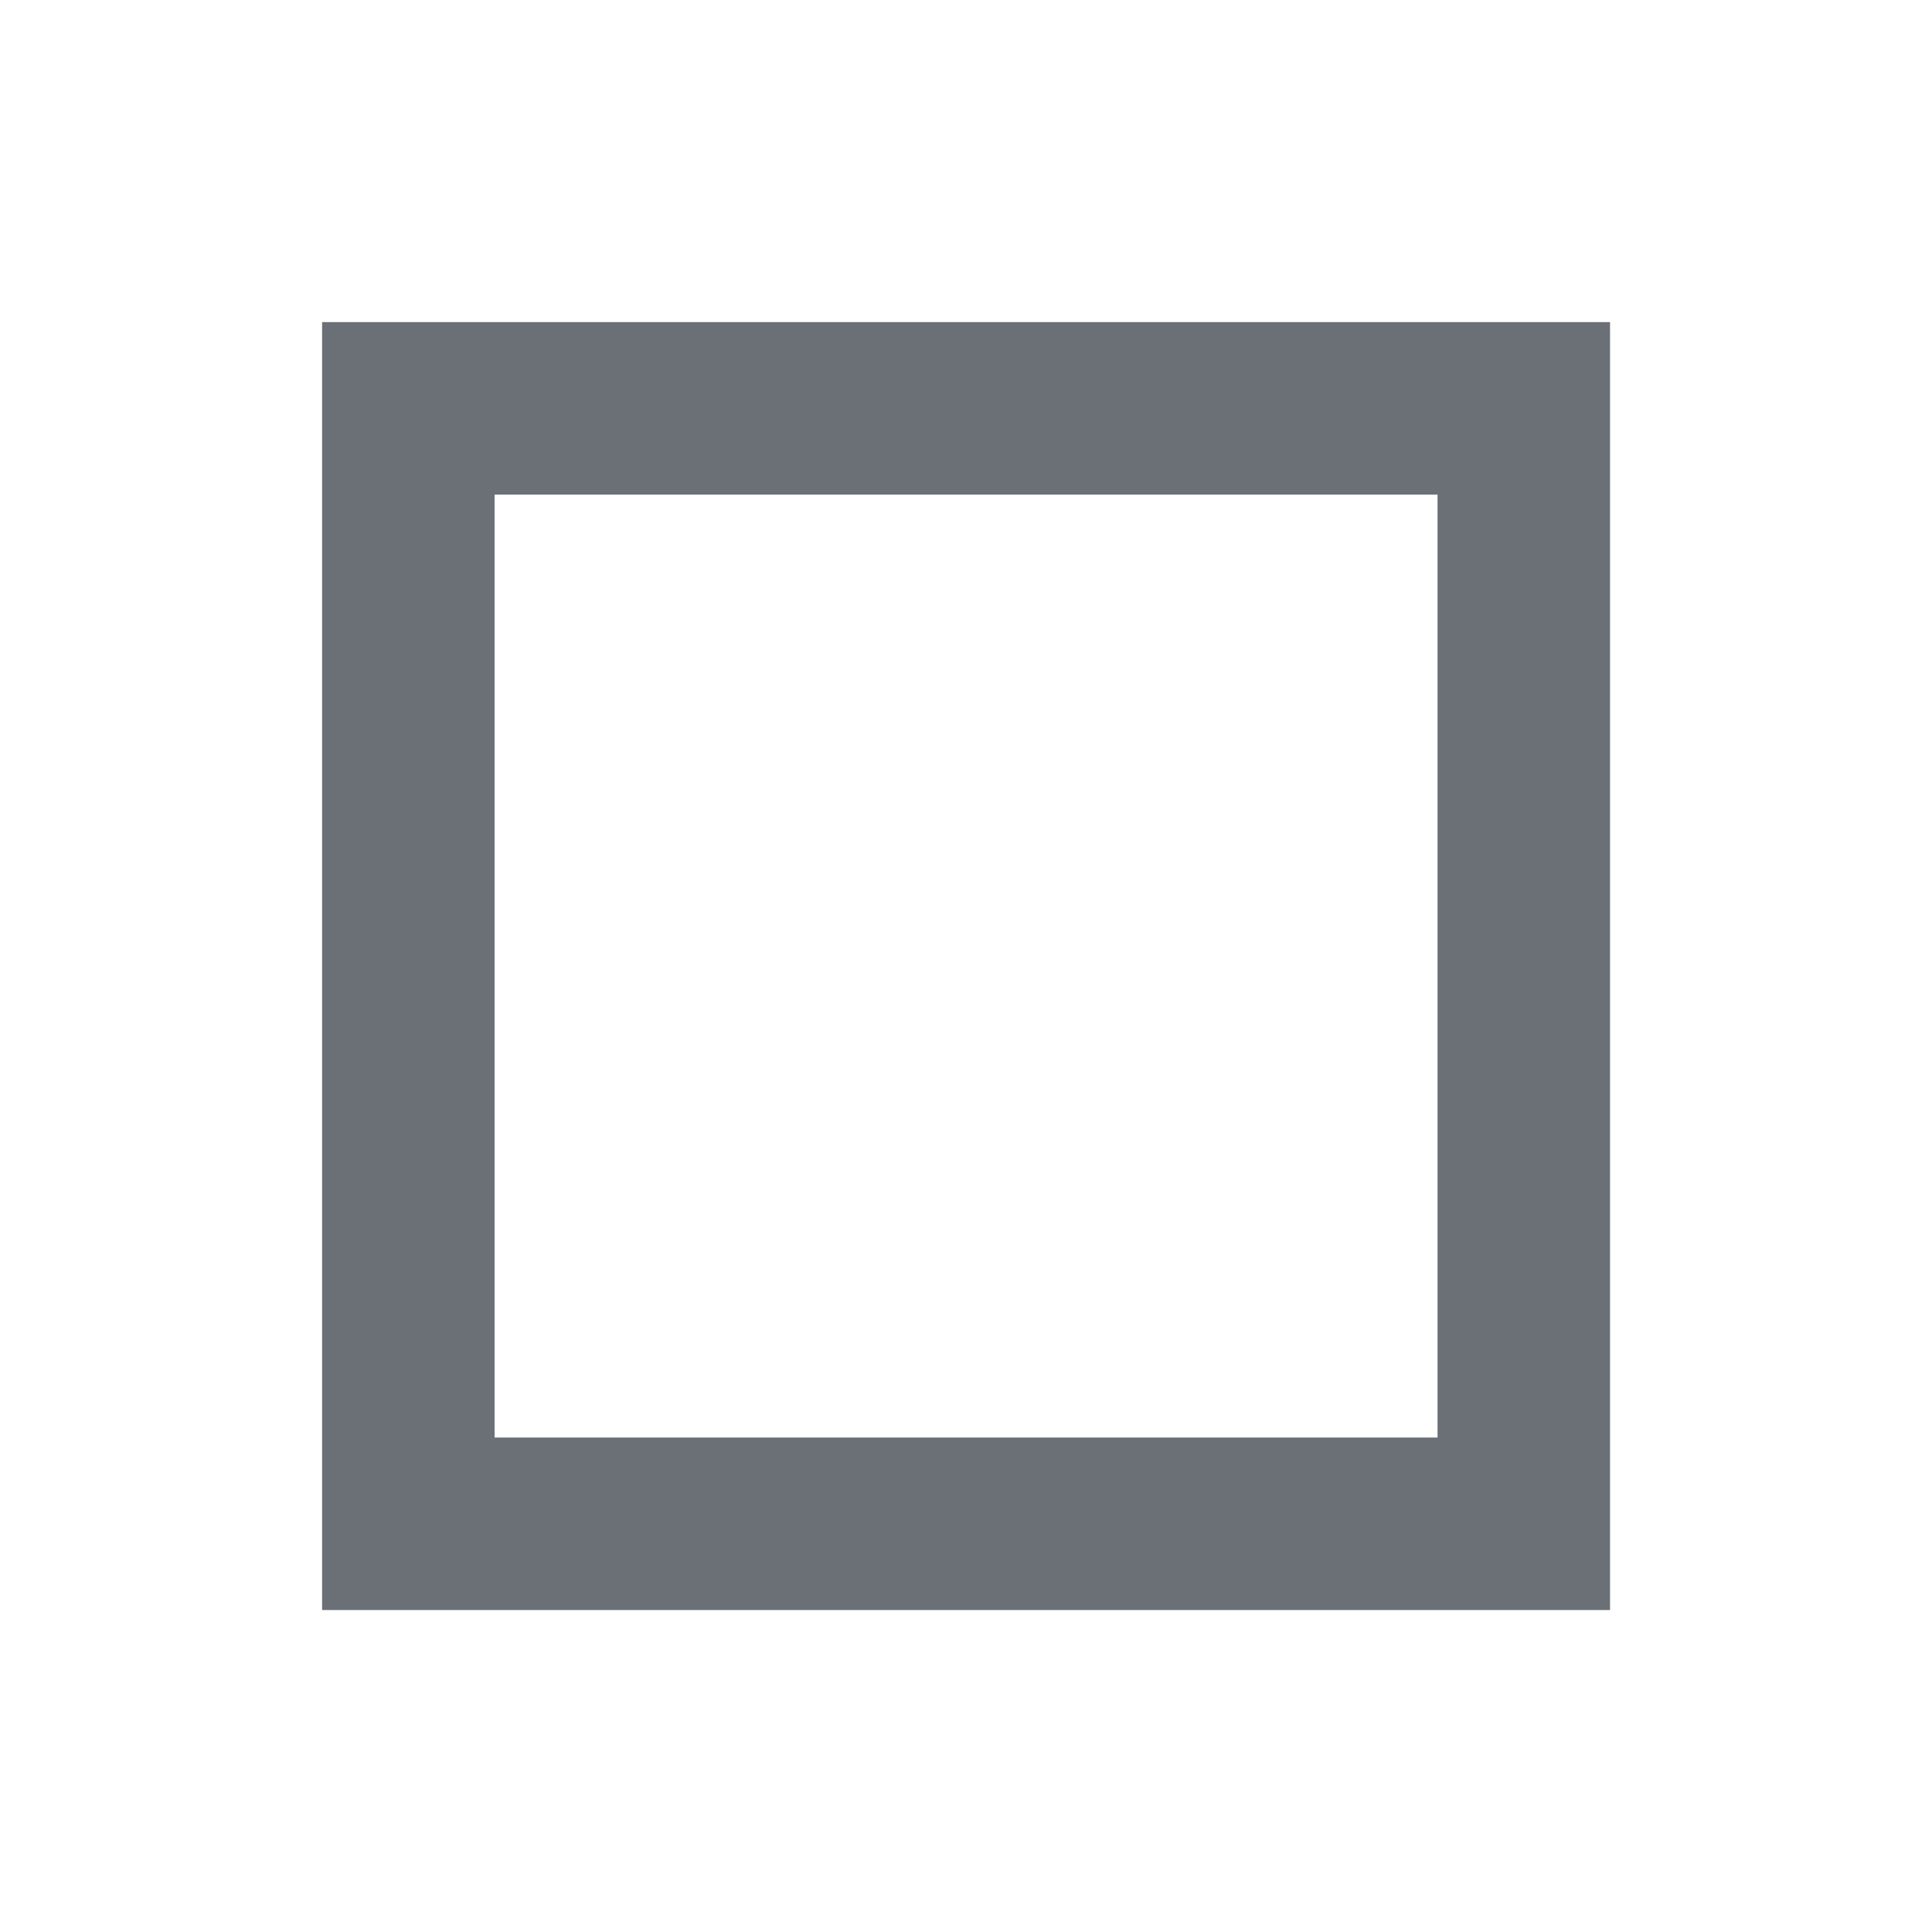
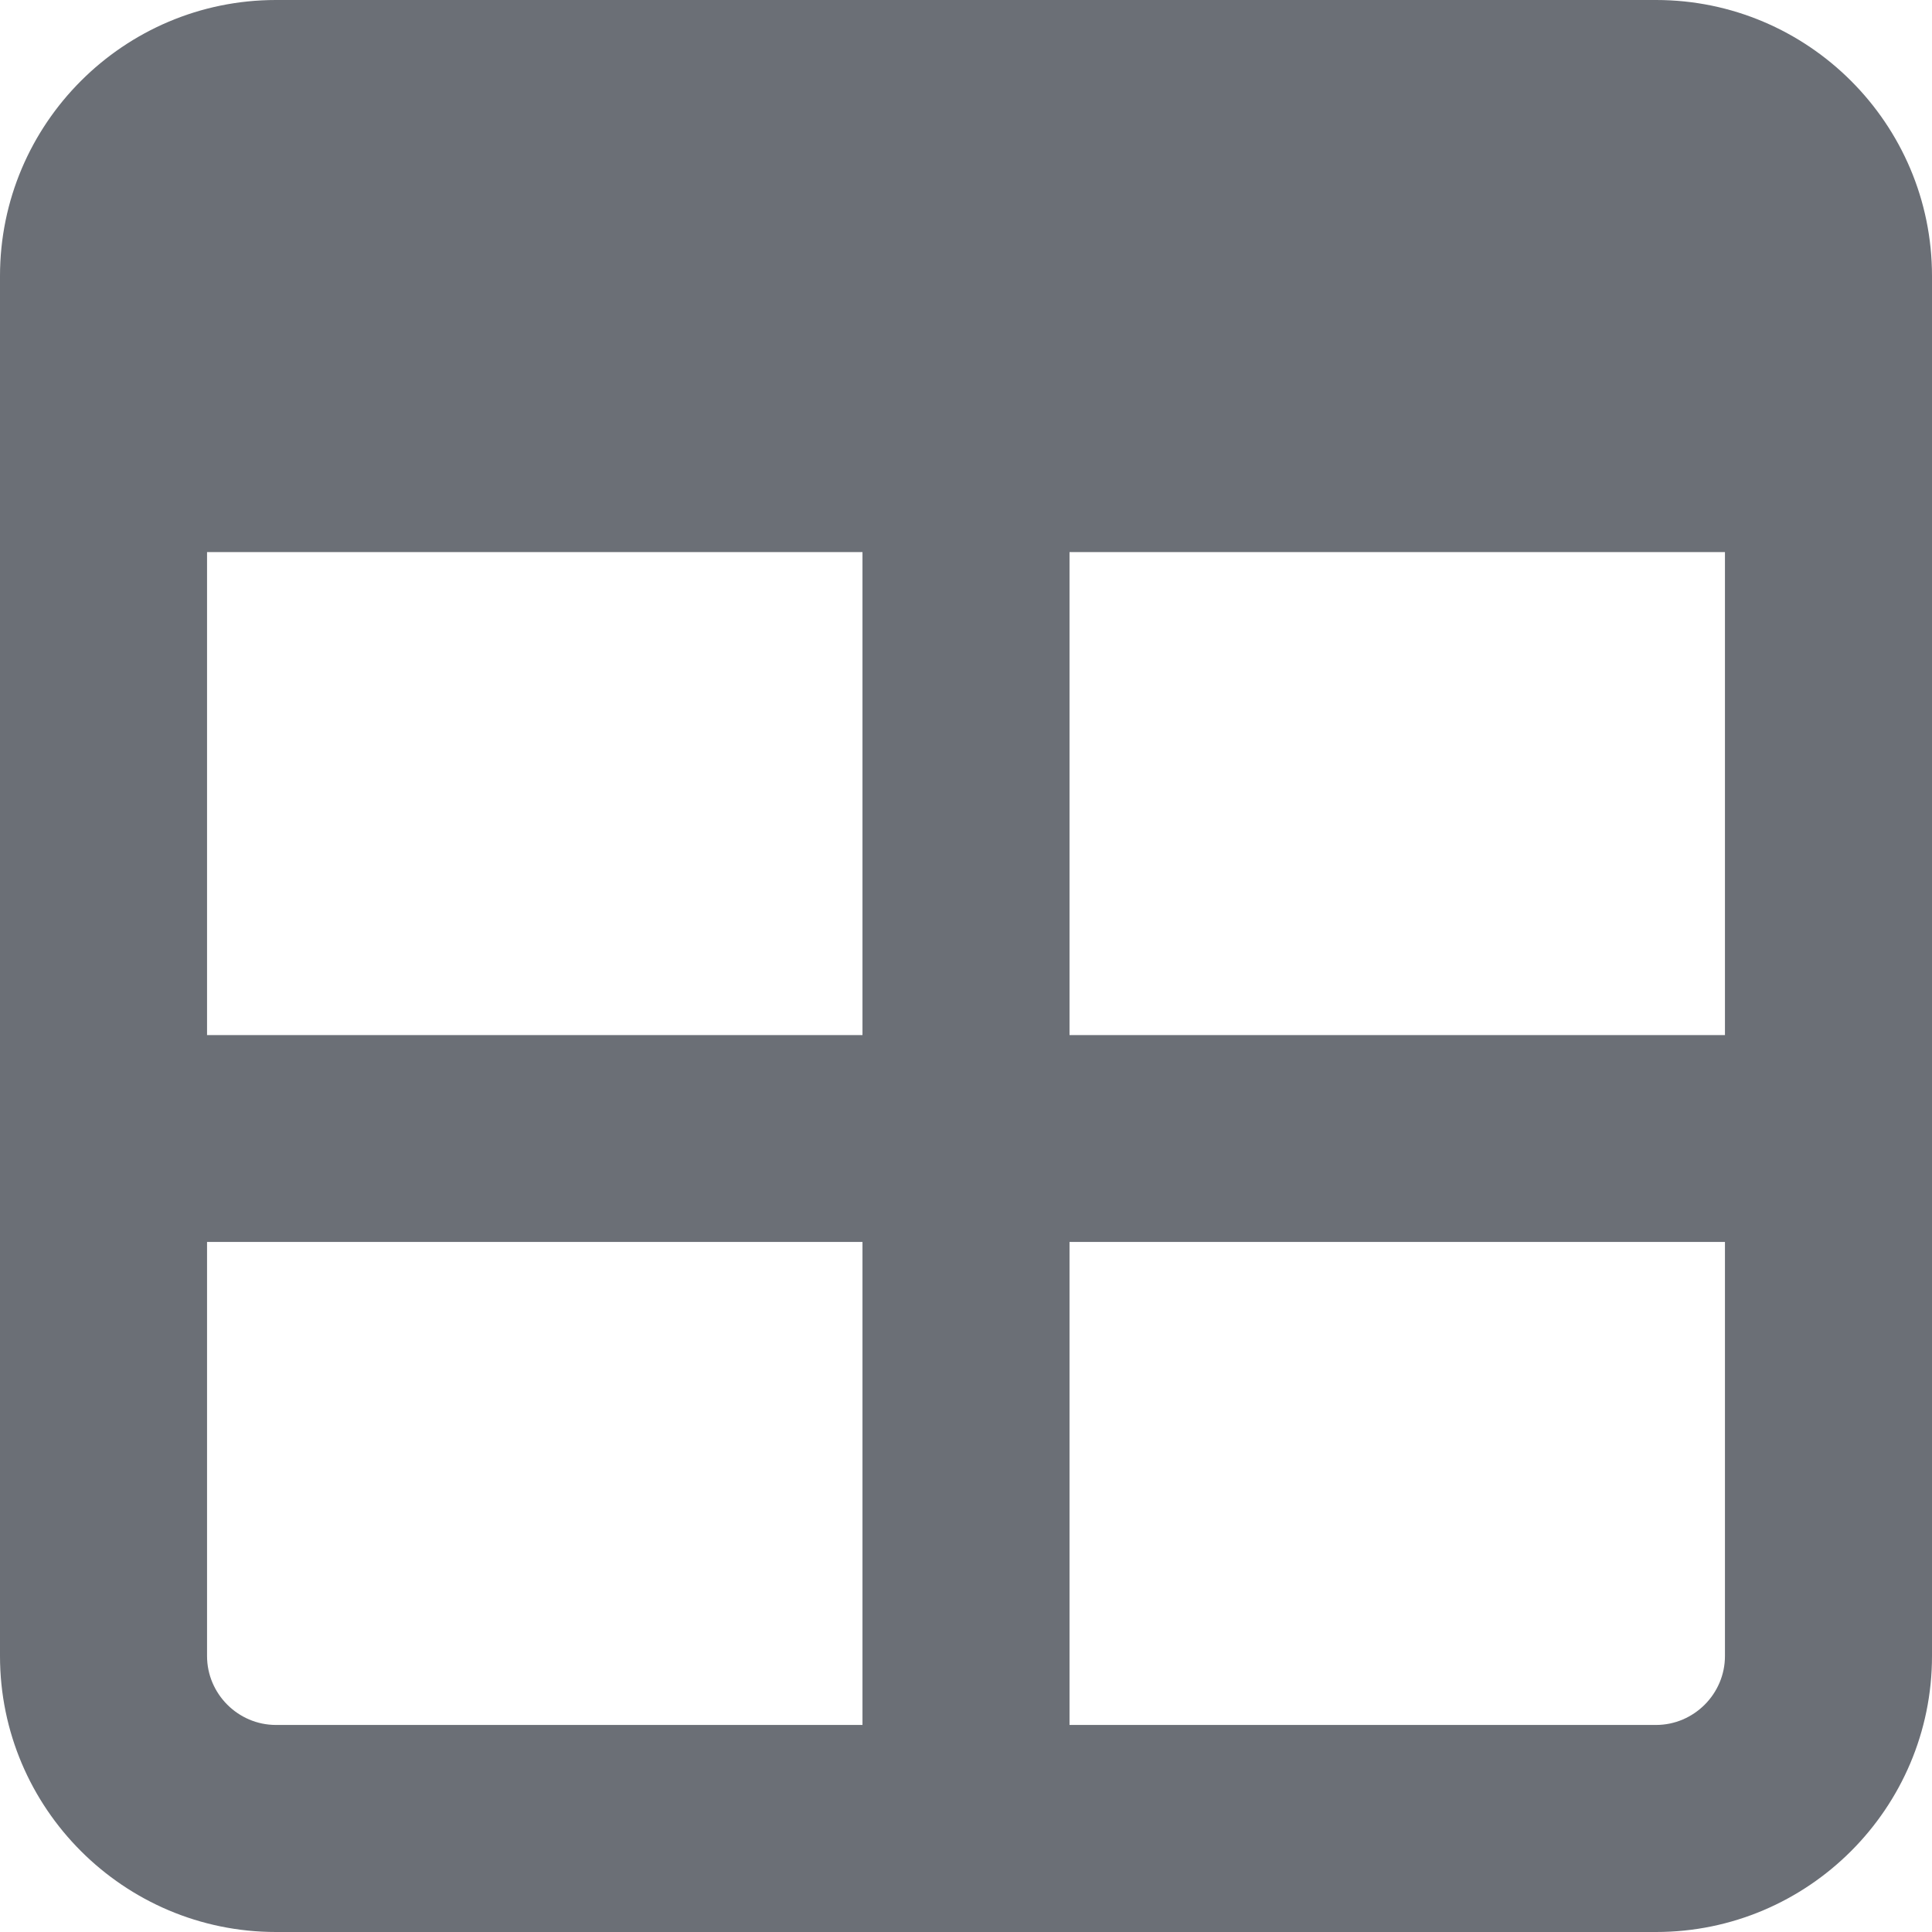
- <svg xmlns="http://www.w3.org/2000/svg" width="14" height="14" viewBox="0 0 14 14" fill="none">
-   <path d="M2.959 2.959H7.584H11.042V5.251V11.042H7.584H2.959V5.251V2.959Z" stroke="#6B6F76" stroke-width="1.25" />
+ <svg xmlns="http://www.w3.org/2000/svg" width="12" height="12" viewBox="0 0 12 12" fill="none">
+   <path d="M1.286 6.429H5.357V3.429H1.286V6.429ZM0 7.714V1.714C0 0.769 0.769 0 1.714 0H10.286C11.231 0 12 0.769 12 1.714V10.286C12 11.231 11.231 12 10.286 12H1.714C0.769 12 0 11.231 0 10.286V7.714ZM10.714 6.429V3.429H6.643V6.429H10.714ZM10.714 7.714H6.643V10.714H10.286C10.521 10.714 10.714 10.521 10.714 10.286V7.714ZM5.357 10.714V7.714H1.286V10.286C1.286 10.521 1.479 10.714 1.714 10.714H5.357Z" fill="#6B6F76" />
</svg>
